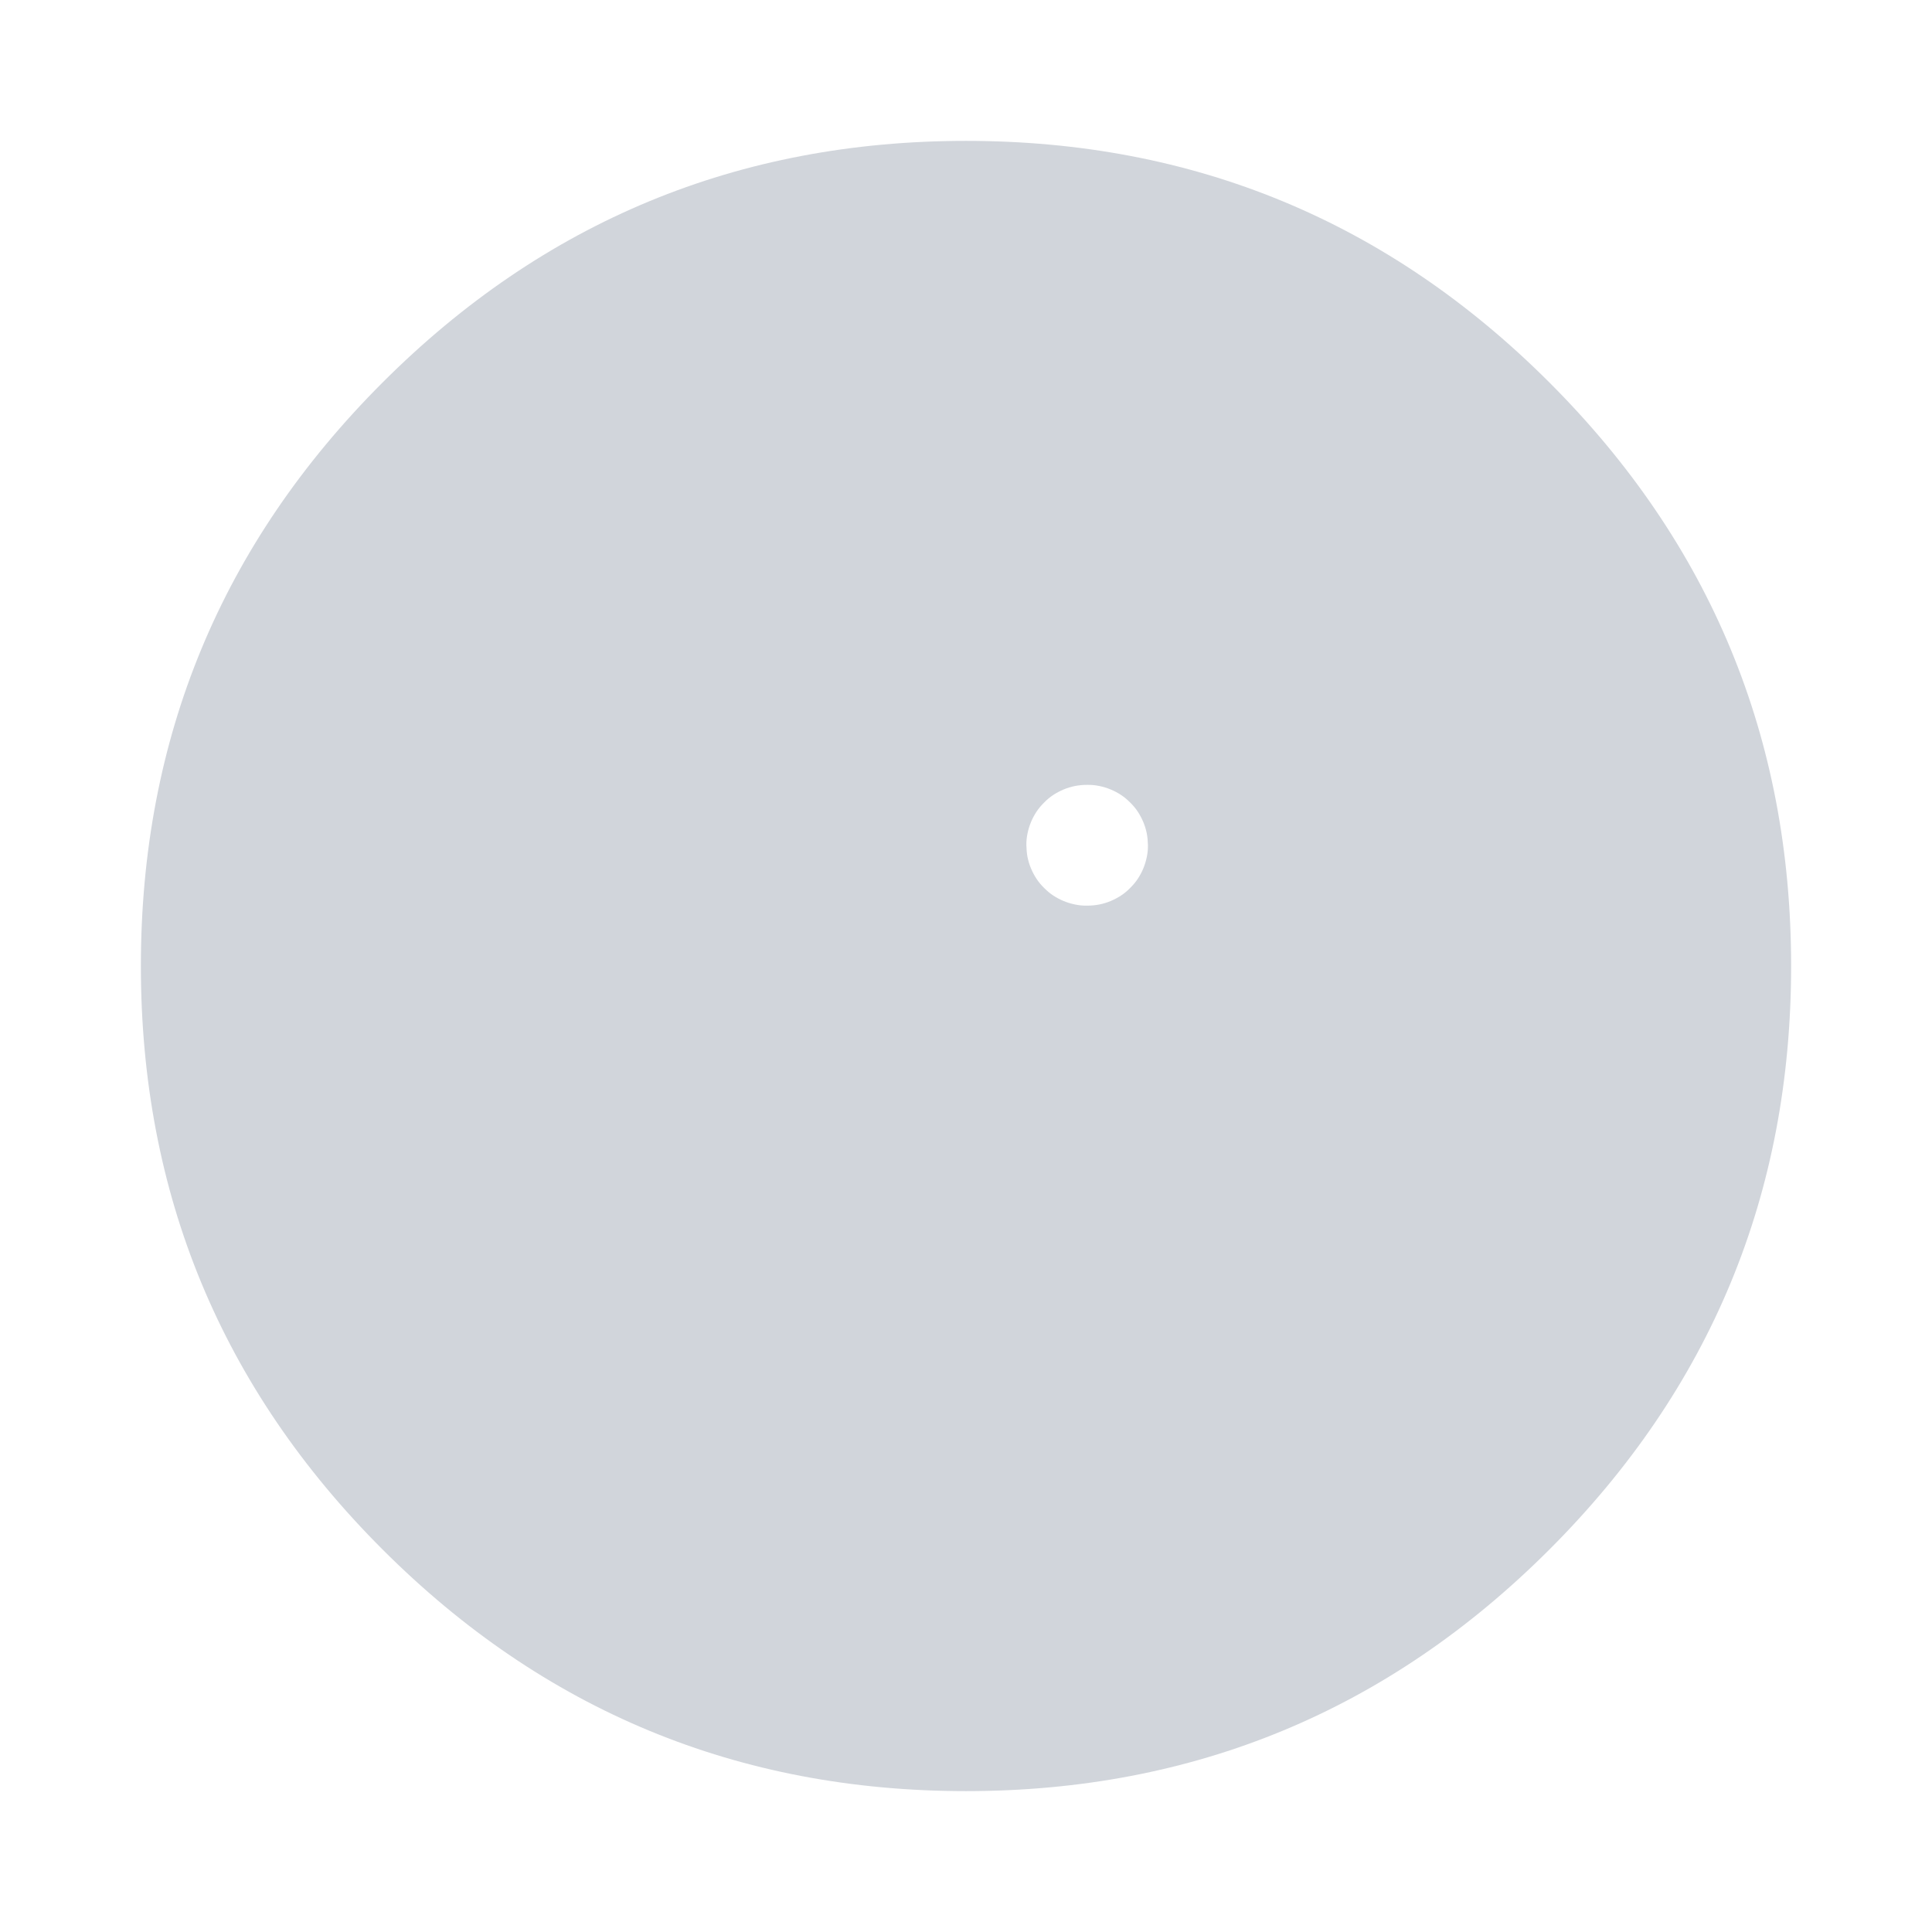
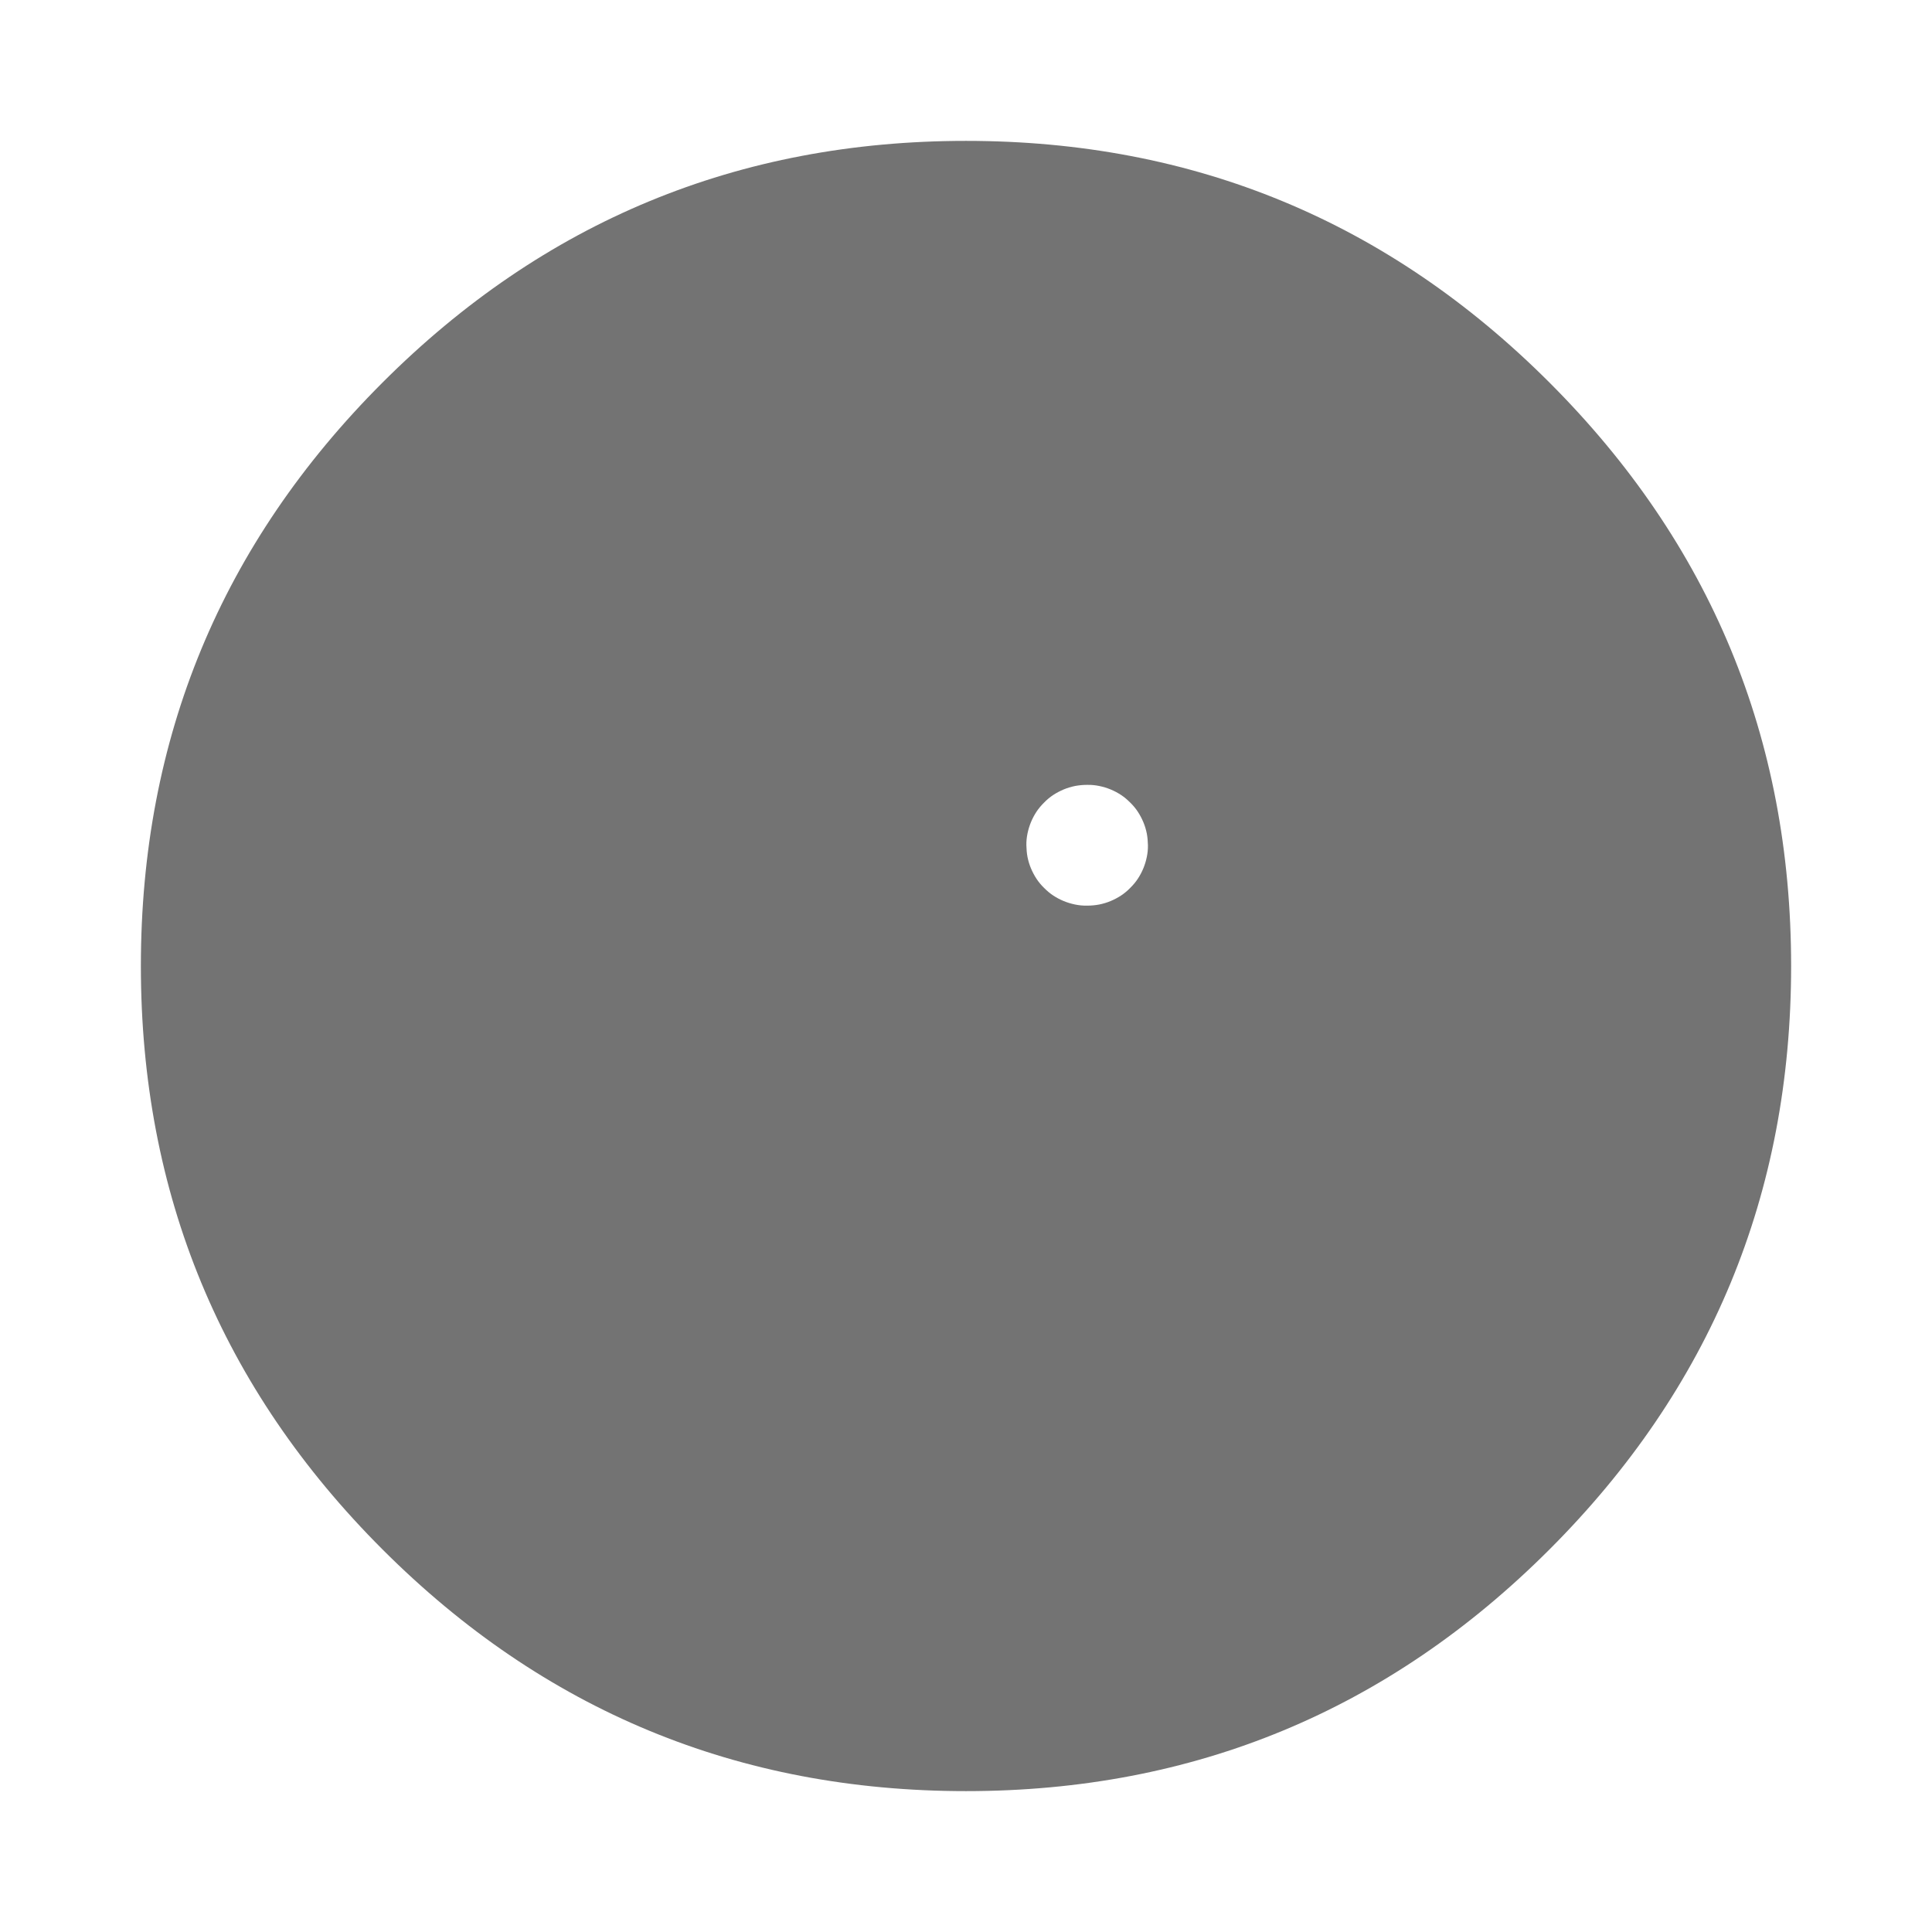
<svg xmlns="http://www.w3.org/2000/svg" preserveAspectRatio="none" overflow="visible" style="display: block;" width="24" height="24" viewBox="0 0 24 24" fill="none">
  <g id="uix-solid:biathlon-target-hit">
-     <path id="Vector" d="M1.75 12C1.75 9.169 2.751 6.753 4.752 4.752C6.753 2.751 9.169 1.75 12 1.75C14.831 1.75 17.247 2.751 19.248 4.752C21.249 6.753 22.25 9.169 22.25 12C22.25 14.831 21.249 17.247 19.248 19.248C17.247 21.249 14.831 22.25 12 22.25C9.169 22.25 6.753 21.249 4.752 19.248C2.751 17.247 1.75 14.831 1.75 12ZM13.51 9.75H13.5C13.451 9.75 13.402 9.755 13.354 9.764C13.305 9.774 13.258 9.788 13.213 9.807C13.168 9.826 13.124 9.849 13.083 9.876C13.042 9.903 13.004 9.935 12.97 9.97C12.935 10.005 12.903 10.042 12.876 10.083C12.849 10.124 12.826 10.167 12.807 10.213C12.788 10.259 12.774 10.306 12.764 10.354C12.754 10.402 12.749 10.451 12.75 10.5C12.751 10.549 12.755 10.598 12.764 10.646C12.774 10.695 12.788 10.742 12.807 10.787C12.826 10.832 12.849 10.876 12.876 10.917C12.903 10.958 12.935 10.996 12.97 11.03C13.005 11.065 13.042 11.097 13.083 11.124C13.124 11.151 13.167 11.174 13.213 11.193C13.259 11.212 13.306 11.226 13.354 11.236C13.402 11.246 13.451 11.251 13.5 11.25H13.51C13.559 11.25 13.608 11.245 13.656 11.236C13.705 11.226 13.752 11.212 13.797 11.193C13.842 11.174 13.886 11.151 13.927 11.124C13.968 11.097 14.006 11.065 14.04 11.03C14.075 10.995 14.107 10.958 14.134 10.917C14.161 10.876 14.184 10.833 14.203 10.787C14.222 10.741 14.236 10.694 14.246 10.646C14.256 10.598 14.261 10.549 14.26 10.5C14.259 10.451 14.255 10.402 14.246 10.354C14.236 10.305 14.222 10.258 14.203 10.213C14.184 10.168 14.161 10.124 14.134 10.083C14.107 10.042 14.075 10.004 14.04 9.97C14.005 9.935 13.968 9.903 13.927 9.876C13.886 9.849 13.843 9.826 13.797 9.807C13.751 9.788 13.704 9.774 13.656 9.764C13.608 9.754 13.559 9.749 13.51 9.75Z" fill-rule="evenodd" clip-rule="evenodd" fill="#D1D5DB" />
+     <path id="Vector" d="M1.75 12C1.75 9.169 2.751 6.753 4.752 4.752C6.753 2.751 9.169 1.75 12 1.75C14.831 1.75 17.247 2.751 19.248 4.752C21.249 6.753 22.25 9.169 22.25 12C22.25 14.831 21.249 17.247 19.248 19.248C17.247 21.249 14.831 22.25 12 22.25C9.169 22.25 6.753 21.249 4.752 19.248C2.751 17.247 1.75 14.831 1.75 12ZM13.51 9.75H13.5C13.451 9.75 13.402 9.755 13.354 9.764C13.305 9.774 13.258 9.788 13.213 9.807C13.168 9.826 13.124 9.849 13.083 9.876C13.042 9.903 13.004 9.935 12.97 9.97C12.935 10.005 12.903 10.042 12.876 10.083C12.849 10.124 12.826 10.167 12.807 10.213C12.788 10.259 12.774 10.306 12.764 10.354C12.754 10.402 12.749 10.451 12.75 10.5C12.751 10.549 12.755 10.598 12.764 10.646C12.774 10.695 12.788 10.742 12.807 10.787C12.826 10.832 12.849 10.876 12.876 10.917C12.903 10.958 12.935 10.996 12.97 11.03C13.005 11.065 13.042 11.097 13.083 11.124C13.124 11.151 13.167 11.174 13.213 11.193C13.259 11.212 13.306 11.226 13.354 11.236C13.402 11.246 13.451 11.251 13.5 11.25H13.51C13.559 11.25 13.608 11.245 13.656 11.236C13.705 11.226 13.752 11.212 13.797 11.193C13.842 11.174 13.886 11.151 13.927 11.124C13.968 11.097 14.006 11.065 14.04 11.03C14.075 10.995 14.107 10.958 14.134 10.917C14.161 10.876 14.184 10.833 14.203 10.787C14.222 10.741 14.236 10.694 14.246 10.646C14.256 10.598 14.261 10.549 14.26 10.5C14.259 10.451 14.255 10.402 14.246 10.354C14.236 10.305 14.222 10.258 14.203 10.213C14.184 10.168 14.161 10.124 14.134 10.083C14.107 10.042 14.075 10.004 14.04 9.97C14.005 9.935 13.968 9.903 13.927 9.876C13.886 9.849 13.843 9.826 13.797 9.807C13.751 9.788 13.704 9.774 13.656 9.764C13.608 9.754 13.559 9.749 13.51 9.75Z" fill-rule="evenodd" clip-rule="evenodd" fill="#737373" />
  </g>
</svg>
